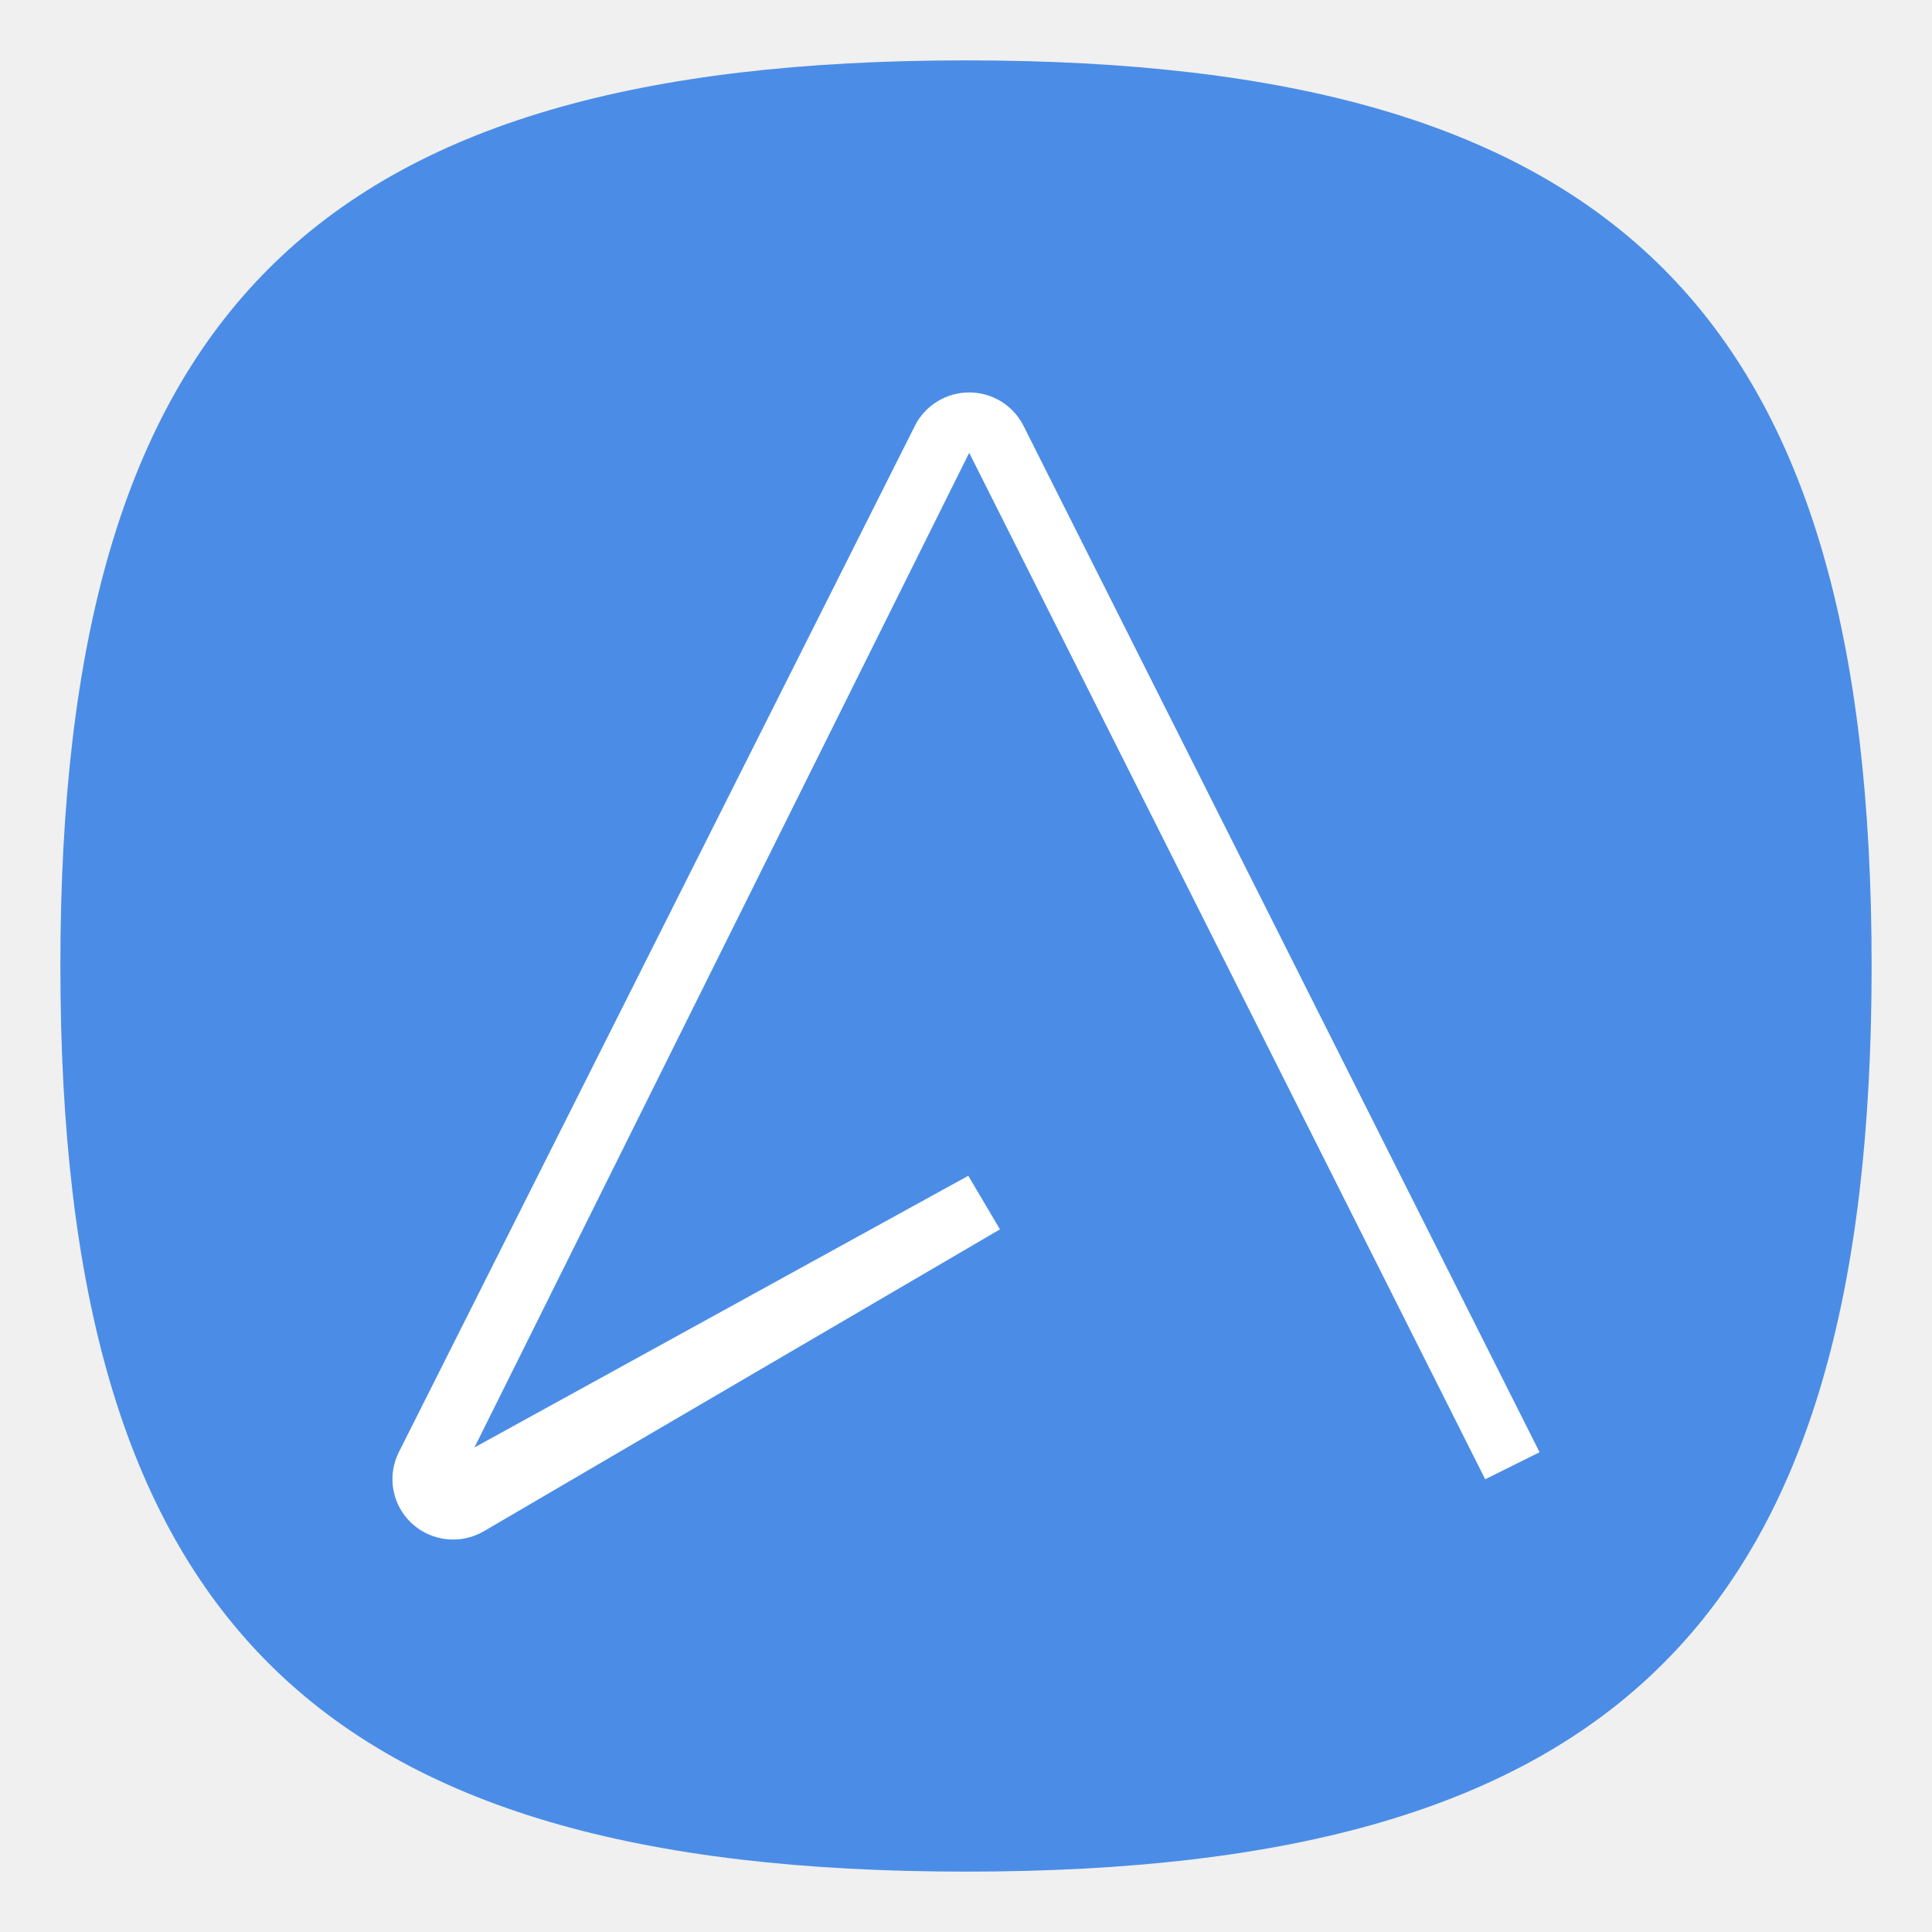
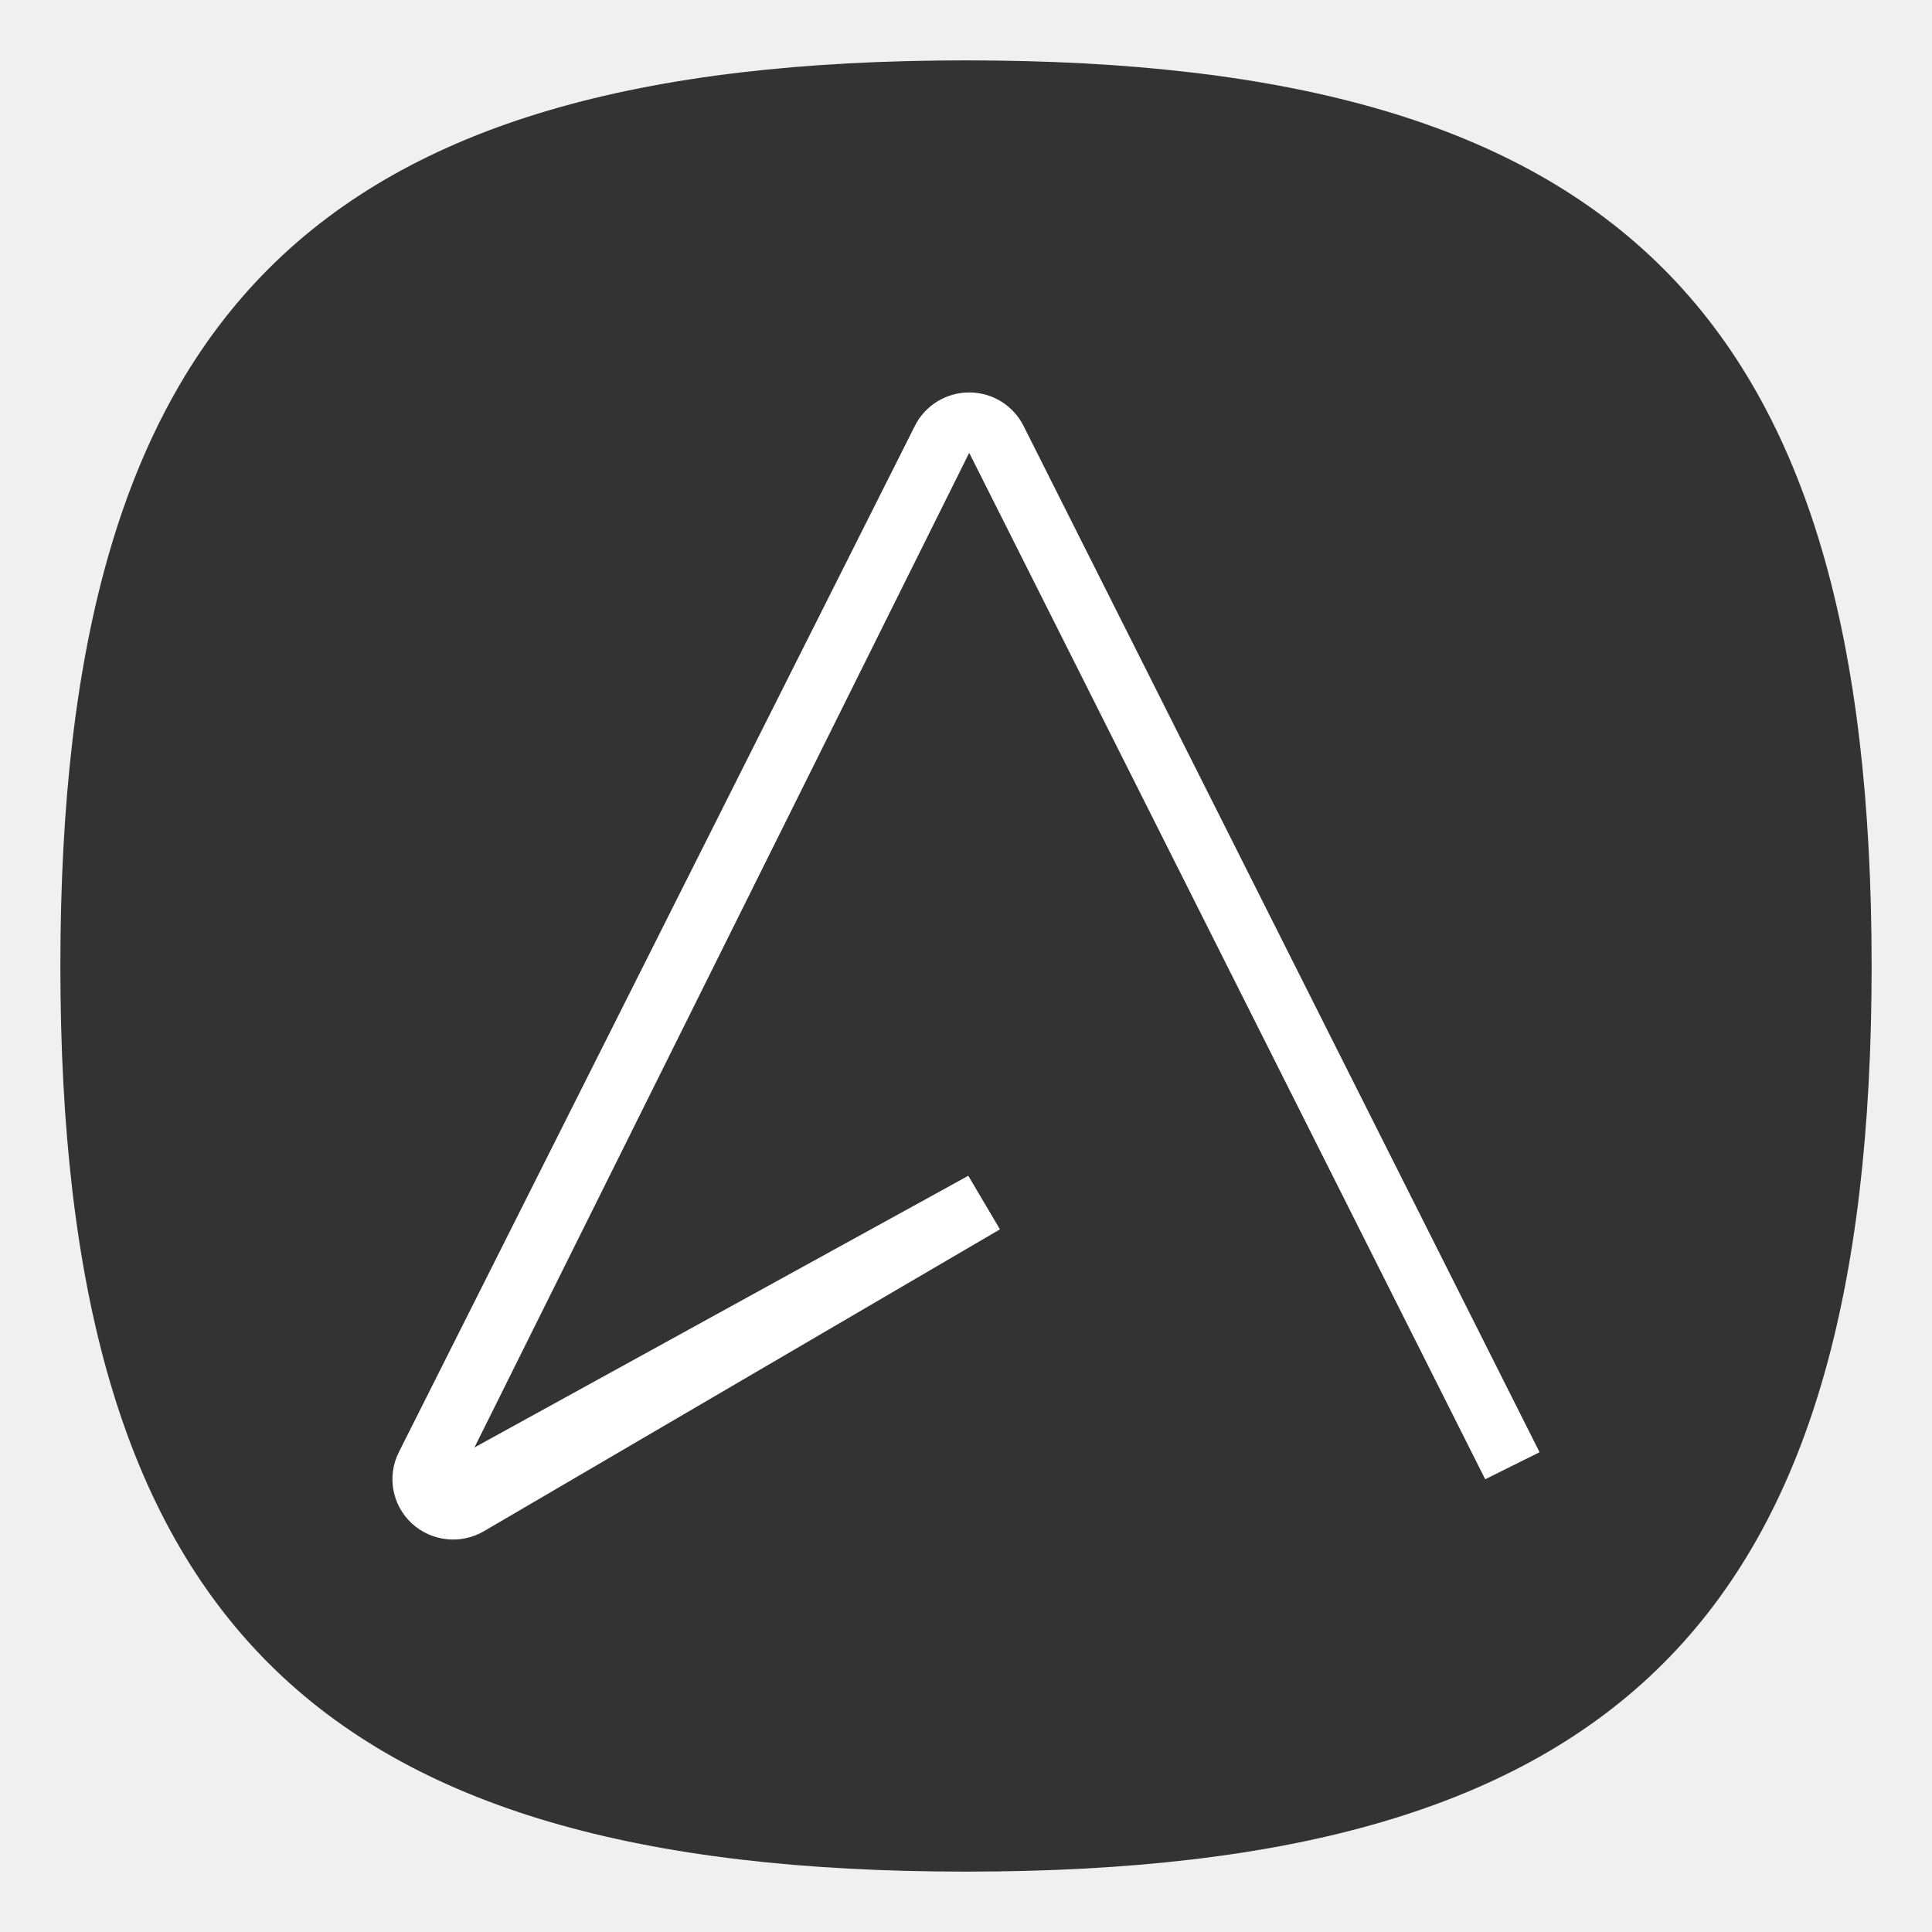
<svg xmlns="http://www.w3.org/2000/svg" viewbox="0 0 200 200" version="1.1" id="svg4" width="64" height="64">
  <defs id="defs8" />
-   <path d="M 2,32 C 2,10.4 10.4,2 32,2 53.6,2 62,10.4 62,32 62,53.6 53.6,62 32,62 10.4,62 2,53.6 2,32" id="path2" style="stroke-width:0.3;fill:#4b8de6;fill-opacity:1" />
+   <path d="M 2,32 C 2,10.4 10.4,2 32,2 53.6,2 62,10.4 62,32 62,53.6 53.6,62 32,62 10.4,62 2,53.6 2,32" id="path2" style="stroke-width:0.3;fill:#333333;fill-opacity:1" />
  <path id="path2207" style="color:#000000;fill:#ffffff;stroke:none;stroke-width:1.003;stroke-linejoin:round;-inkscape-stroke:none" d="m 32.106,13 a 2.011,2 0 0 0 -1.799,1.106 L 13.211,48.107 a 2.011,2 0 0 0 2.818,2.617 L 33.125,40.724 32.076,38.949 15.717,47.949 32.106,15 49.199,49.002 51,48.107 33.905,14.106 A 2.011,2 0 0 0 32.106,13 Z" />
</svg>
